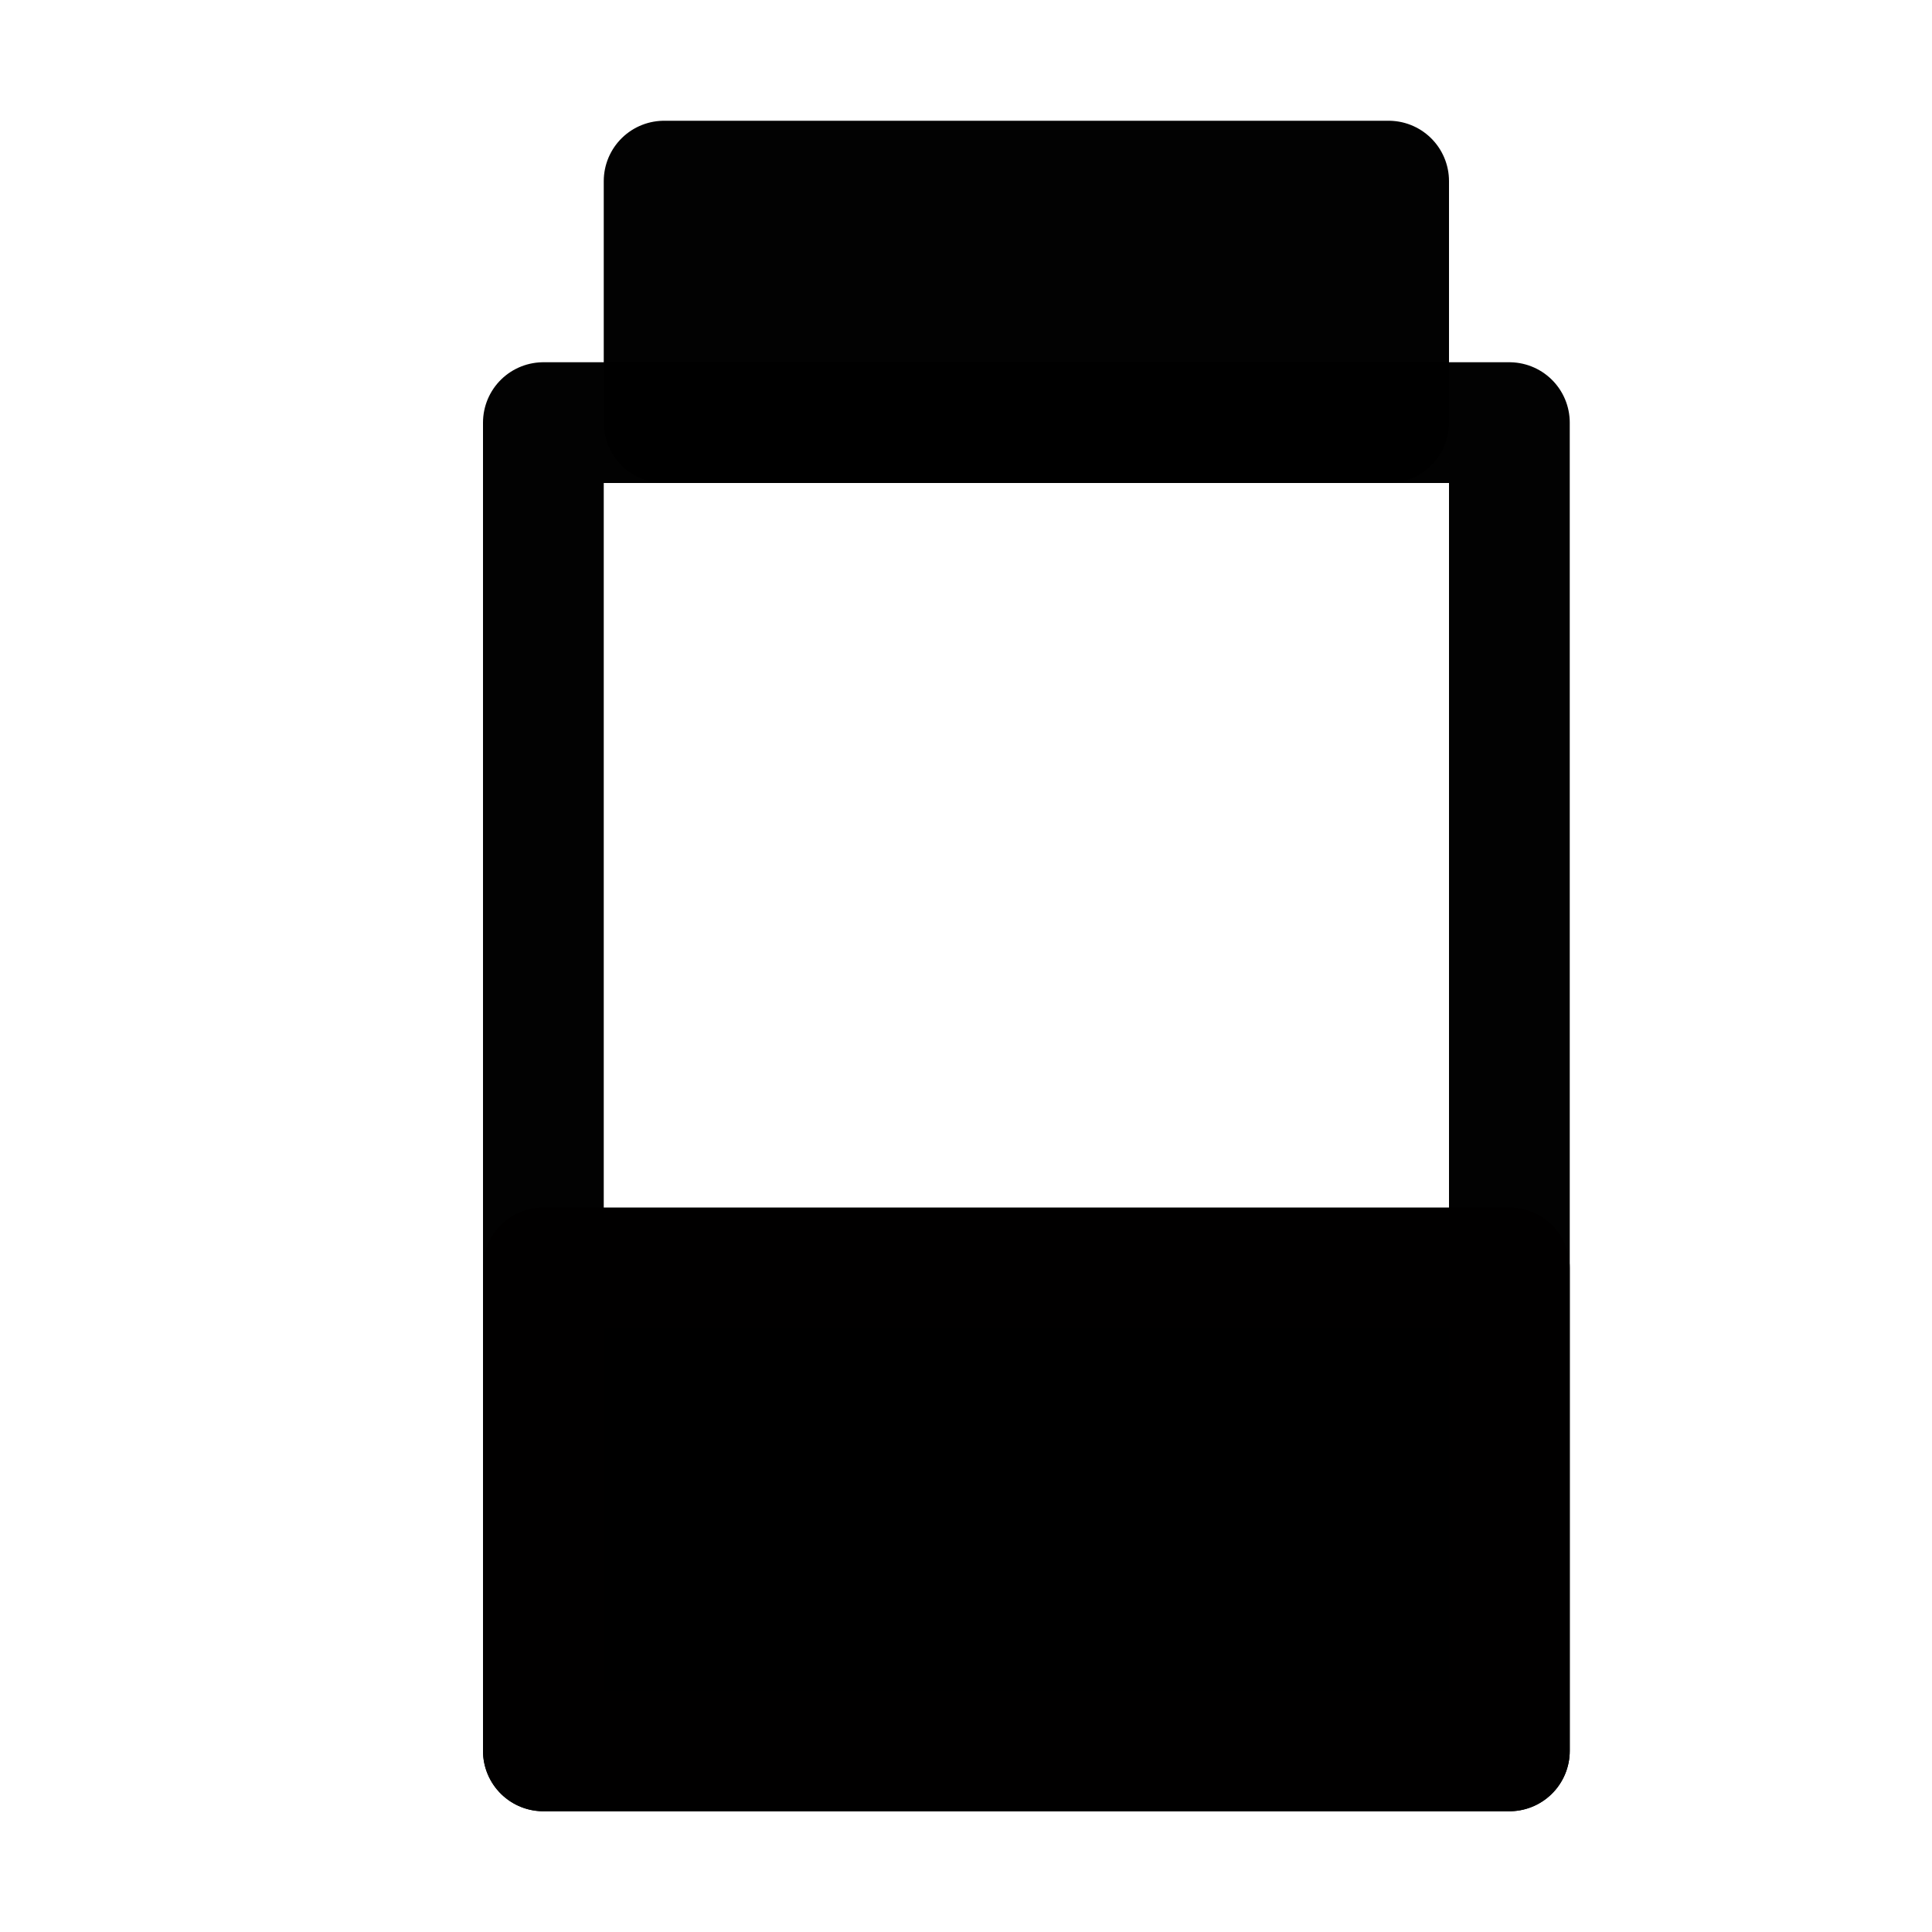
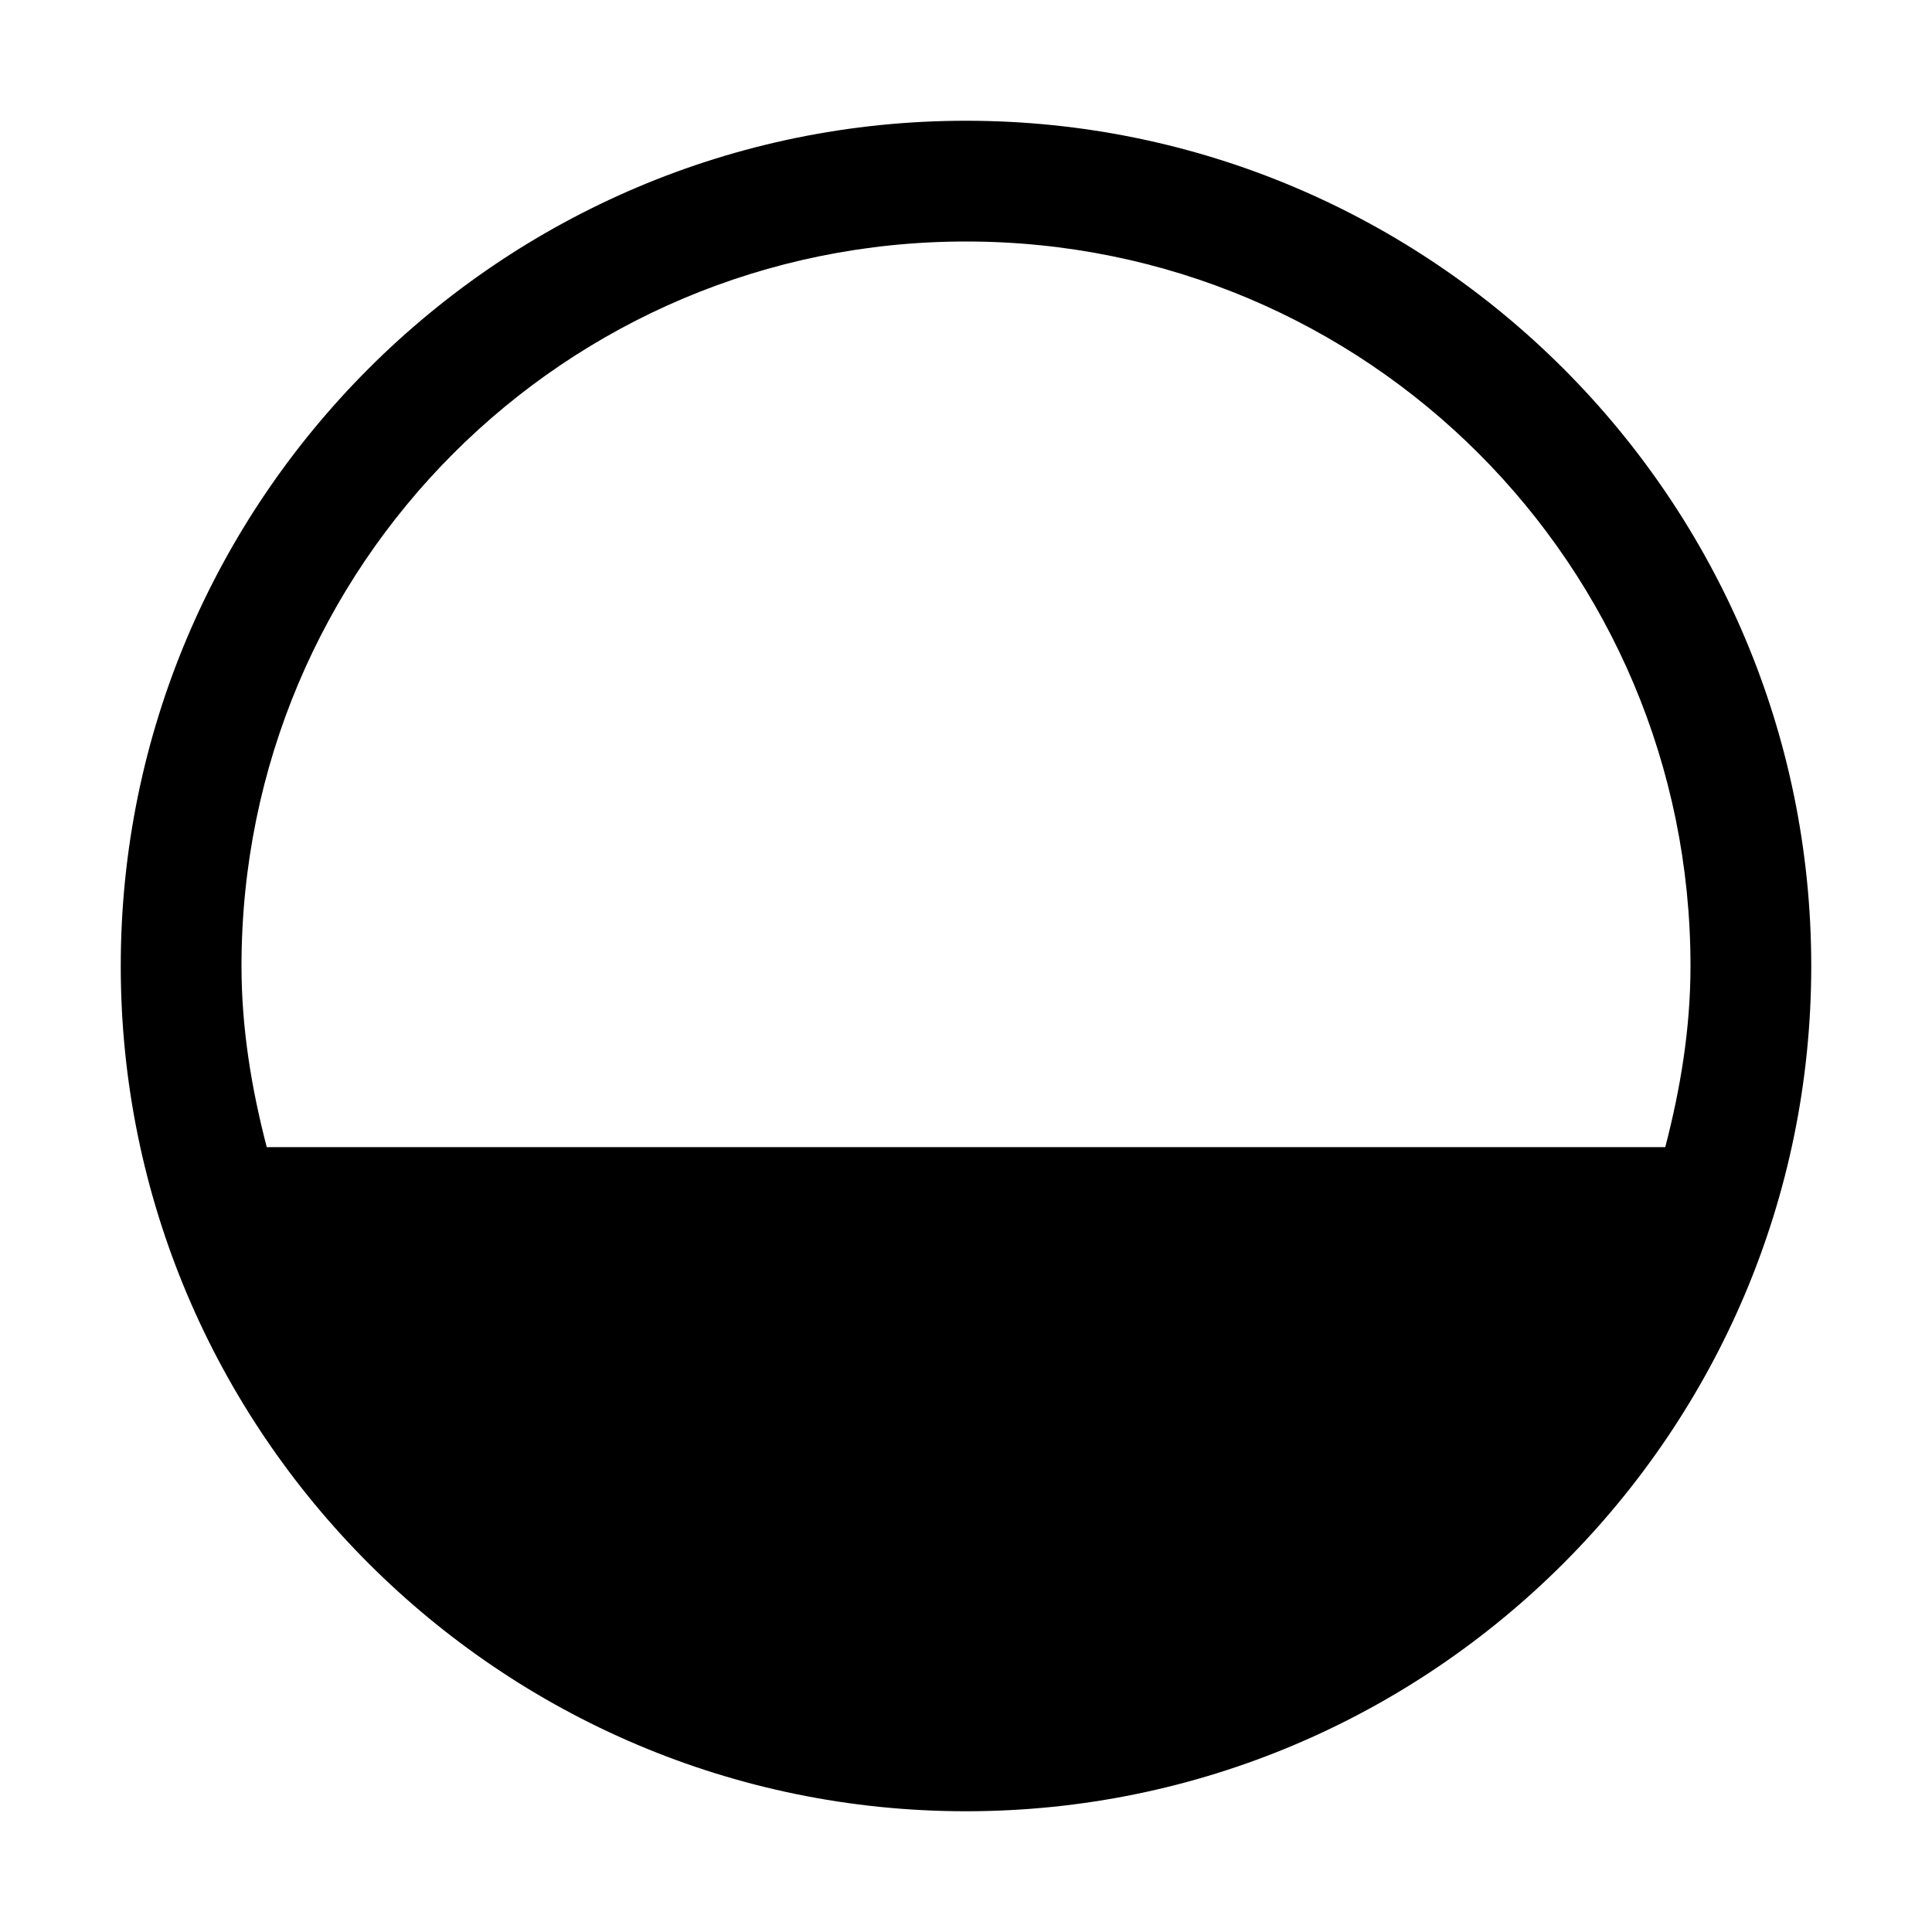
<svg xmlns="http://www.w3.org/2000/svg" height="16" width="16" version="1.1" id="svg5">
  <defs id="defs7" />
-   <rect style="opacity:0.99;fill:none;fill-opacity:1;fill-rule:nonzero;stroke:#000000;stroke-width:1;stroke-linecap:round;stroke-linejoin:round;stroke-miterlimit:4;stroke-dasharray:none;stroke-opacity:1" id="rect4137" width="8" height="11" x="4.5" y="3.5" />
-   <rect style="opacity:0.99;fill:#000000;fill-opacity:1;fill-rule:nonzero;stroke:#000000;stroke-width:1;stroke-linecap:round;stroke-linejoin:round;stroke-miterlimit:4;stroke-dasharray:none;stroke-opacity:1" id="rect4139" width="6" height="2" x="5.5" y="1.5" />
-   <rect style="opacity:1;fill:#000000;fill-opacity:1;fill-rule:nonzero;stroke:#010000;stroke-width:1;stroke-linecap:round;stroke-linejoin:round;stroke-miterlimit:4;stroke-dasharray:none;stroke-dashoffset:0;stroke-opacity:1;paint-order:fill markers stroke" id="rect4485" width="8" height="4" x="4.5" y="10.5" ry="3.6170998e-06" />
+   <path style="color:#000000;font-style:normal;font-variant:normal;font-weight:normal;font-stretch:normal;font-size:medium;line-height:normal;font-family:sans-serif;font-variant-ligatures:normal;font-variant-position:normal;font-variant-caps:normal;font-variant-numeric:normal;font-variant-alternates:normal;font-feature-settings:normal;text-indent:0;text-align:start;text-decoration:none;text-decoration-line:none;text-decoration-style:solid;text-decoration-color:#000000;letter-spacing:normal;word-spacing:normal;text-transform:none;writing-mode:lr-tb;direction:ltr;text-orientation:mixed;dominant-baseline:auto;baseline-shift:baseline;text-anchor:start;white-space:normal;shape-padding:0;clip-rule:nonzero;display:inline;overflow:visible;visibility:visible;opacity:1;isolation:auto;mix-blend-mode:normal;color-interpolation:sRGB;color-interpolation-filters:linearRGB;solid-color:#000000;solid-opacity:1;vector-effect:none;fill:#000000;fill-opacity:1;fill-rule:nonzero;stroke:none;stroke-width:1;stroke-linecap:butt;stroke-linejoin:miter;stroke-miterlimit:4;stroke-dasharray:none;stroke-dashoffset:0;stroke-opacity:1;color-rendering:auto;image-rendering:auto;shape-rendering:auto;text-rendering:auto;enable-background:accumulate" d="M 8 1 C 4.14 1 1 4.14 1 8 C 1 11.86 4.14 15 8 15 C 11.86 15 15 11.86 15 8 C 15 4.14 11.86 1 8 1 z M 8 2 C 11.32 2 14 4.68 14 8 C 14 8.521 13.916 9.019 13.791 9.5 L 2.209 9.5 C 2.084 9.019 2 8.521 2 8 C 2 4.68 4.68 2 8 2 z " id="path4486" />
</svg>
